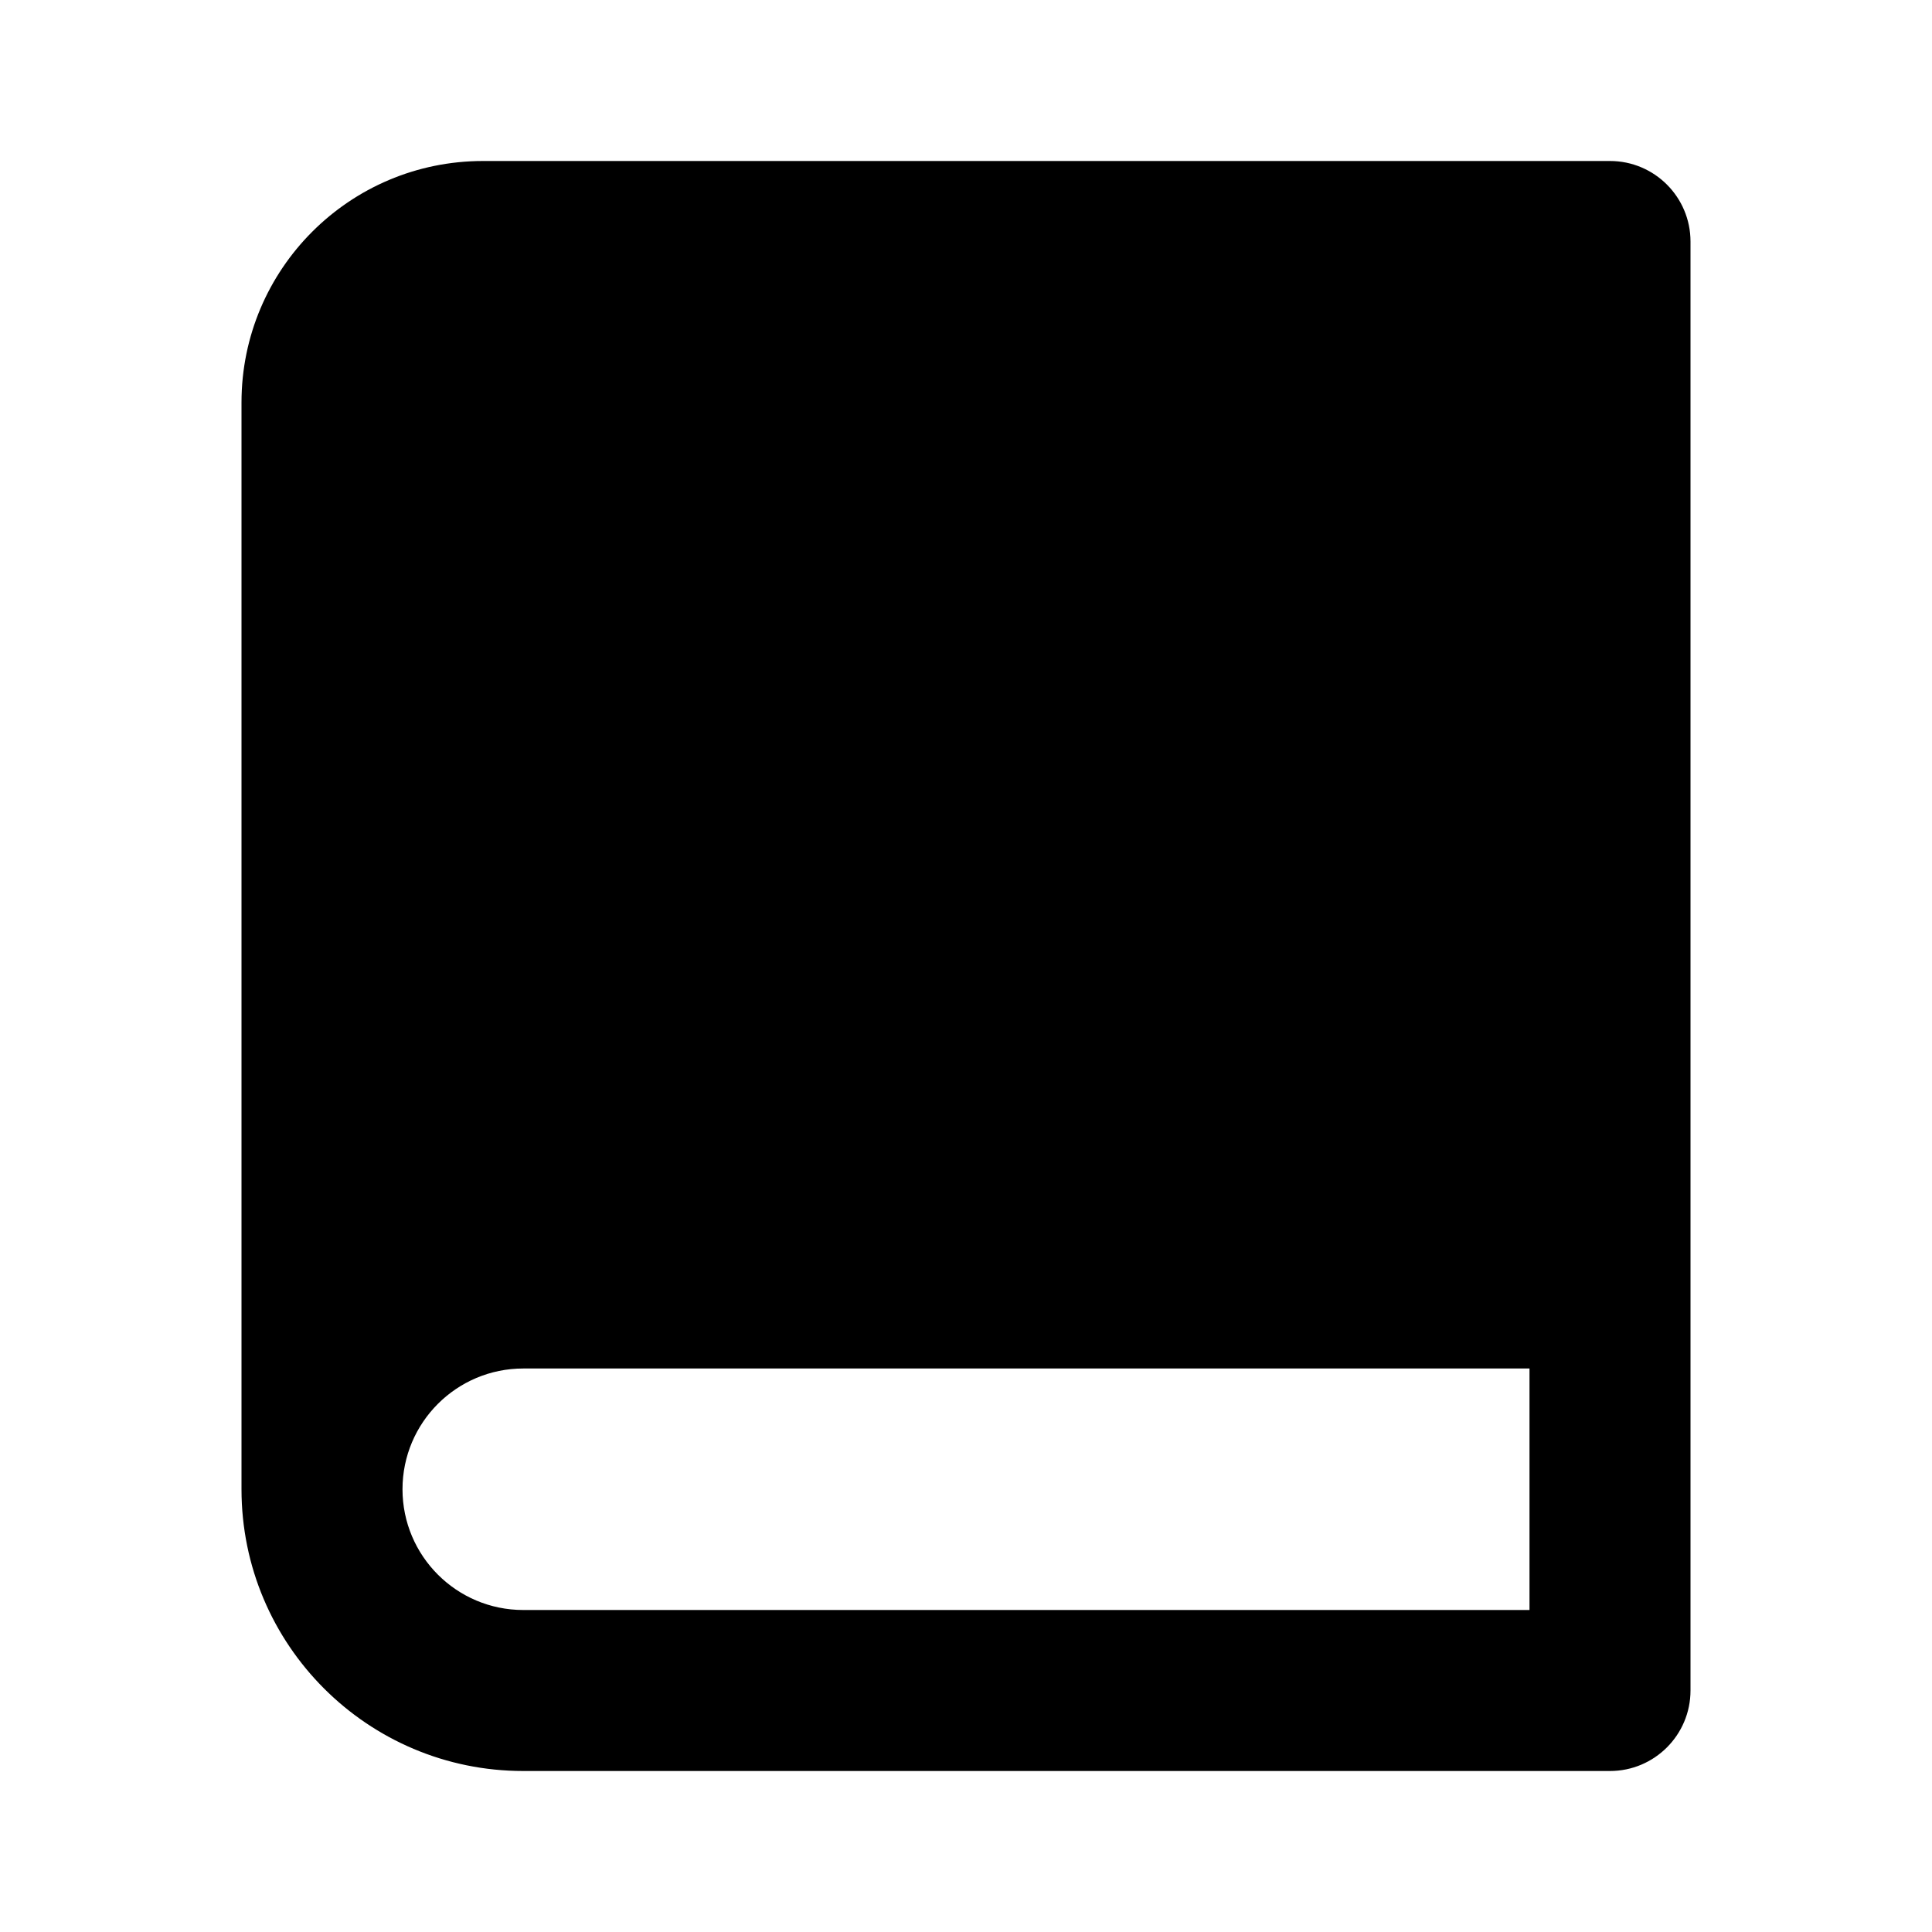
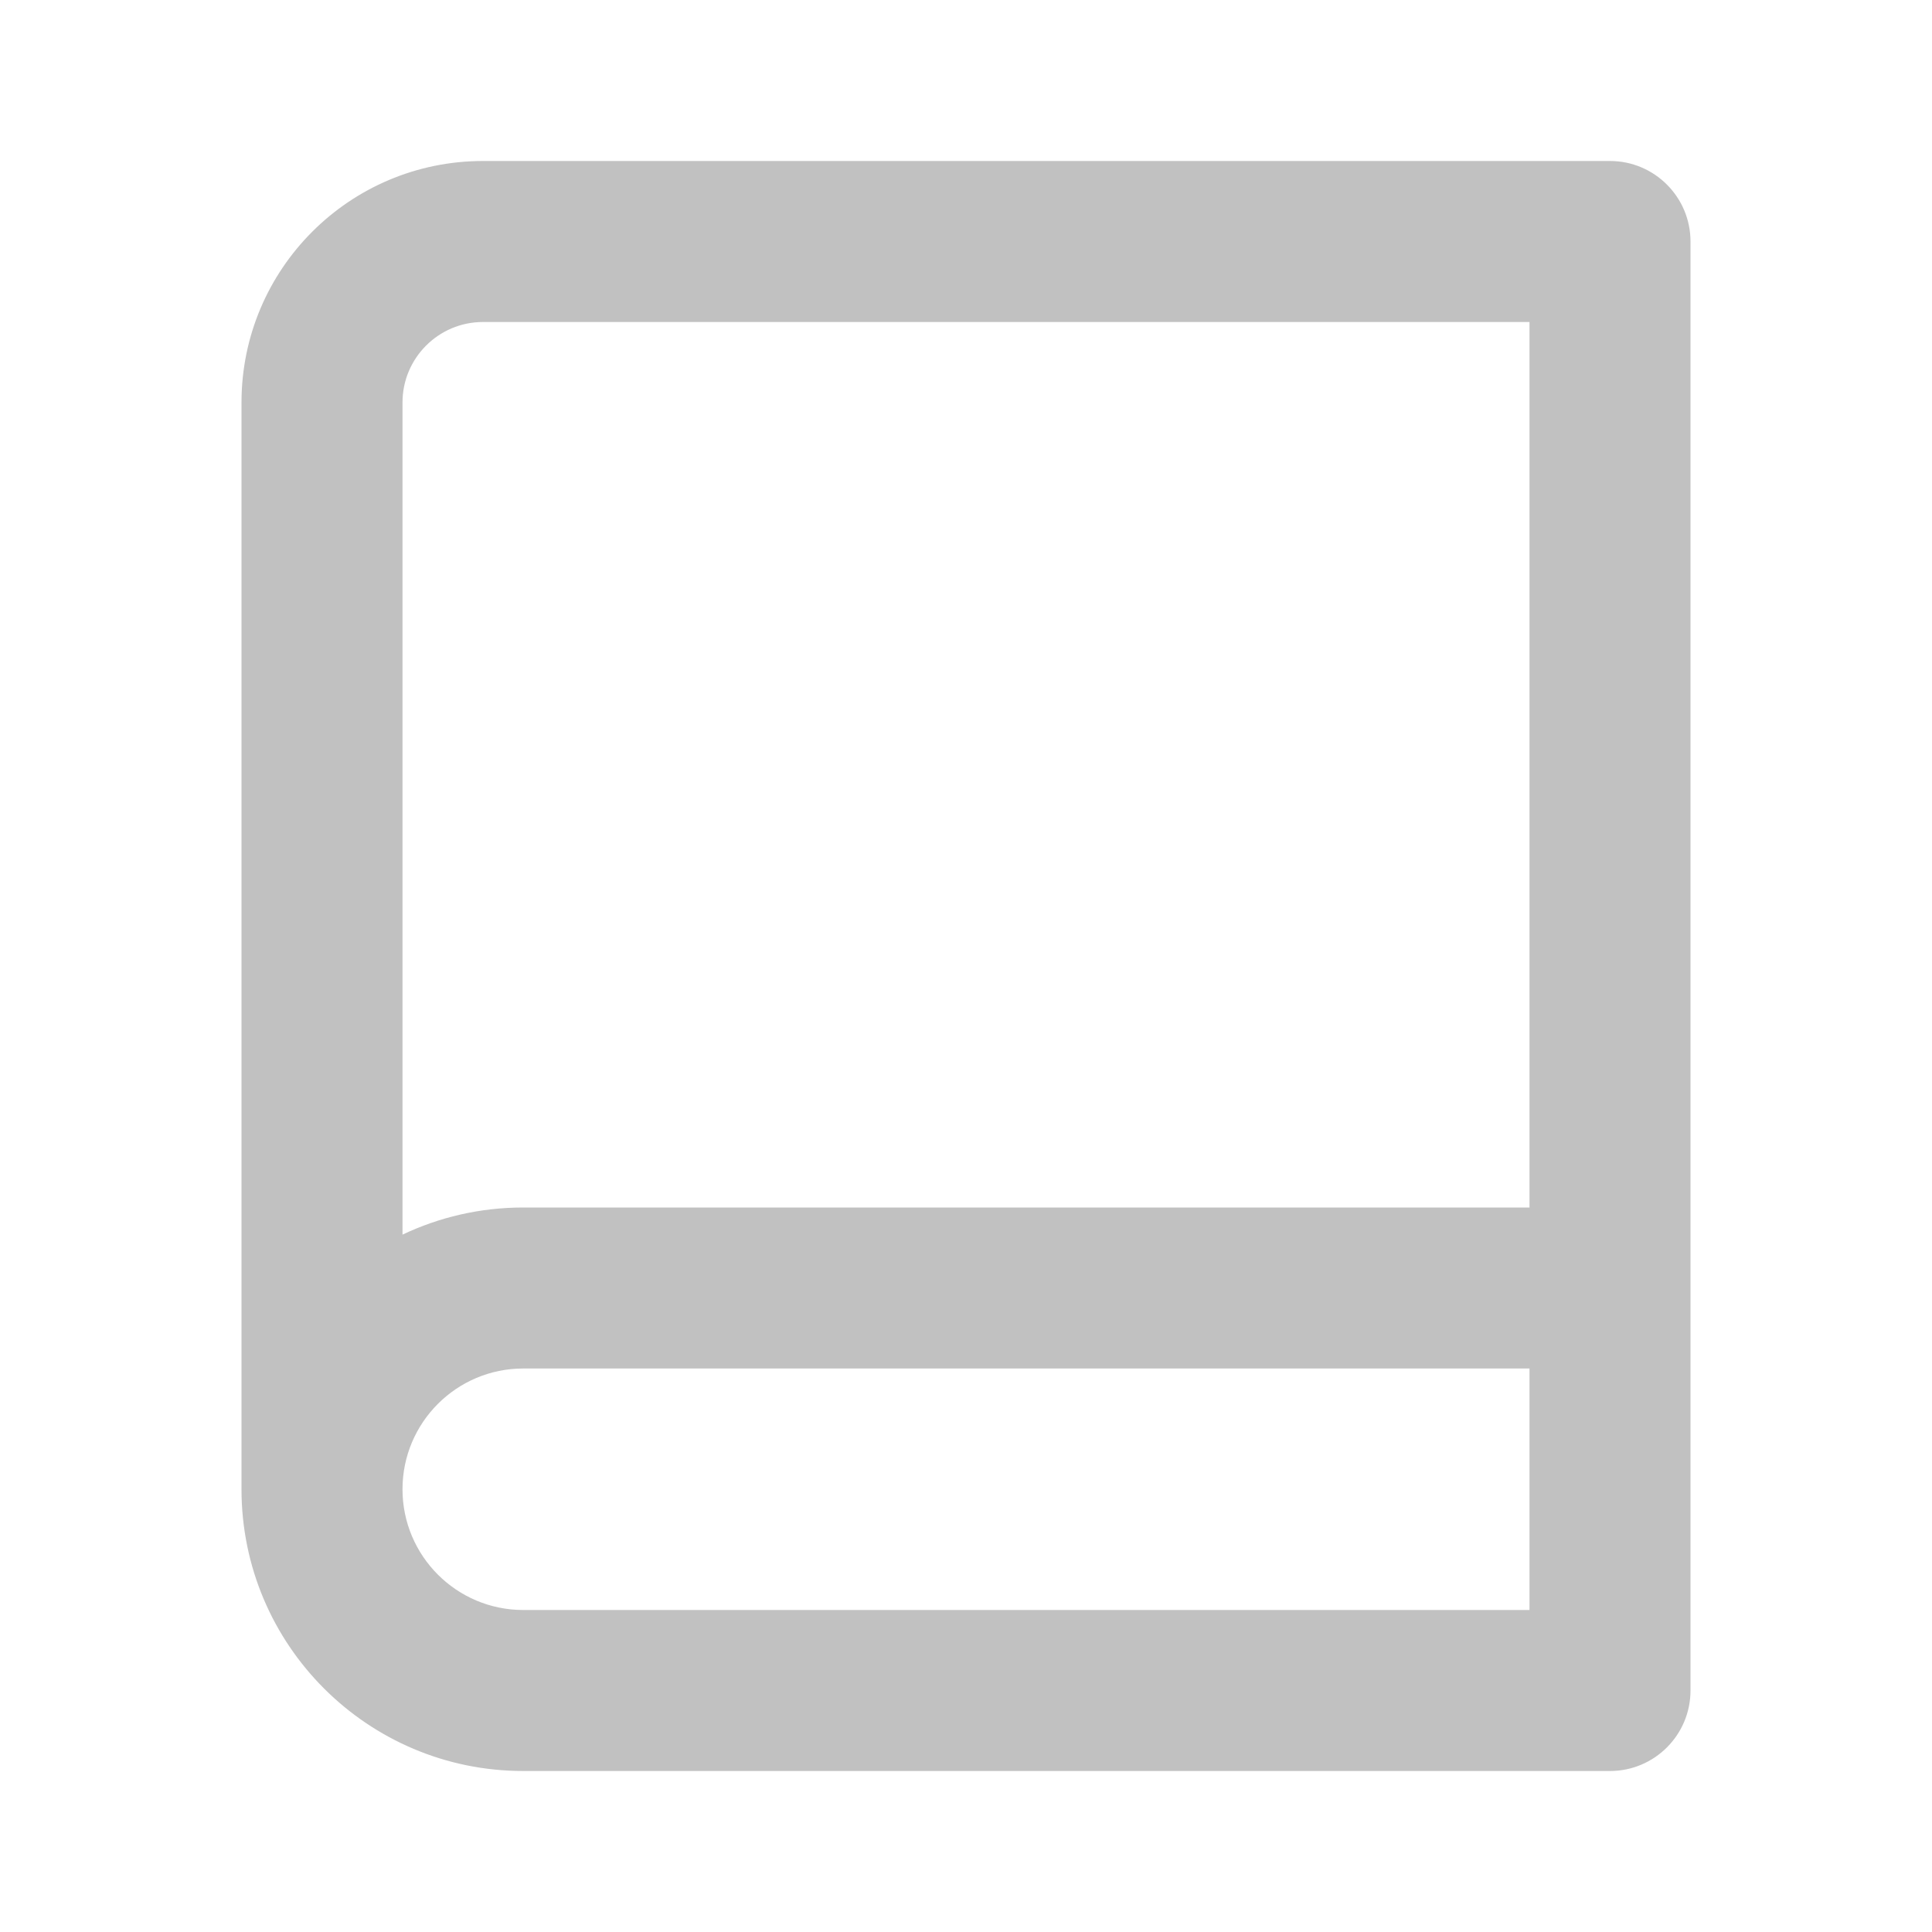
<svg xmlns="http://www.w3.org/2000/svg" viewBox="0 0 24 24" width="36" height="36">
-   <path d="M20 22H6.5C4.567 22 3 20.433 3 18.5V5C3 3.343 4.343 2 6 2H20C20.552 2 21 2.448 21 3V21C21 21.552 20.552 22 20 22ZM19 20V17H6.5C5.672 17 5 17.672 5 18.5C5 19.328 5.672 20 6.5 20H19Z" fill="currentColor" />
+   <path d="M3 18.5V5C3 3.343 4.343 2 6 2H20C20.552 2 21 2.448 21 3V21C21 21.552 20.552 22 20 22H6.5C4.567 22 3 20.433 3 18.5ZM19 20V17H6.5C5.672 17 5 17.672 5 18.5C5 19.328 5.672 20 6.5 20H19ZM5 15.337C5.455 15.121 5.963 15 6.5 15H19V4H6C5.448 4 5 4.448 5 5V15.337Z" fill="rgba(193,193,193,1)" />
</svg>
